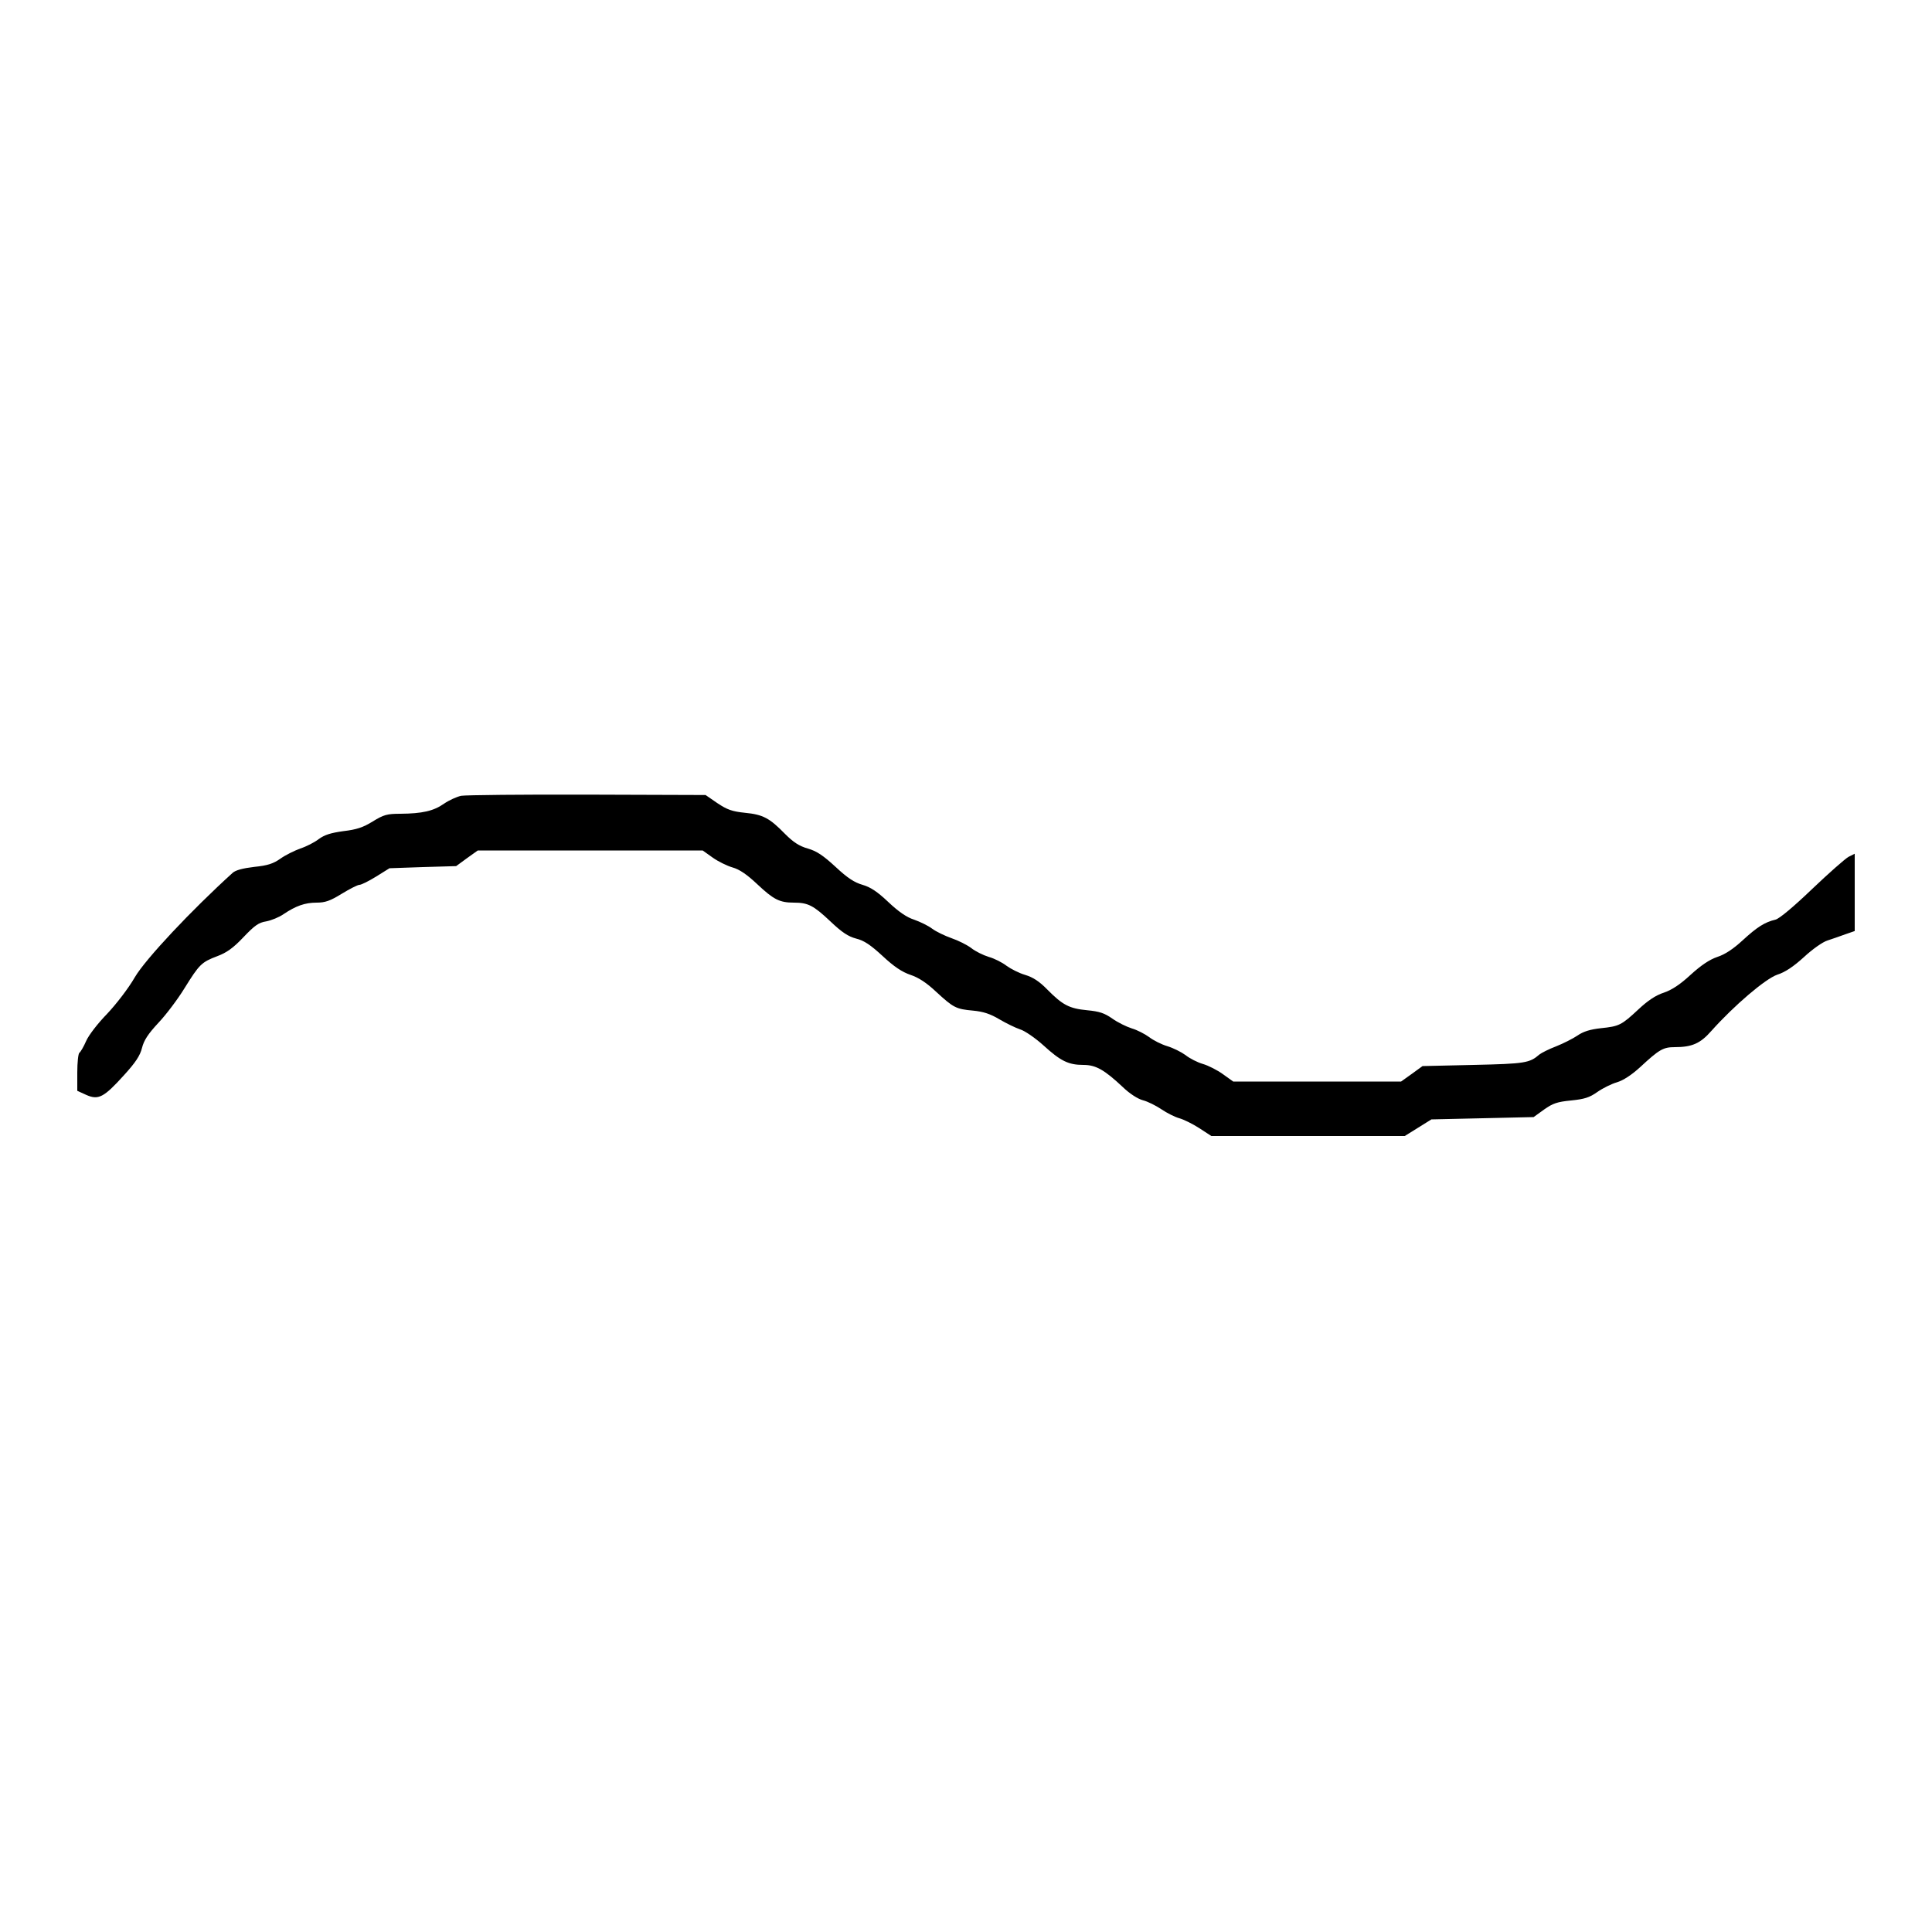
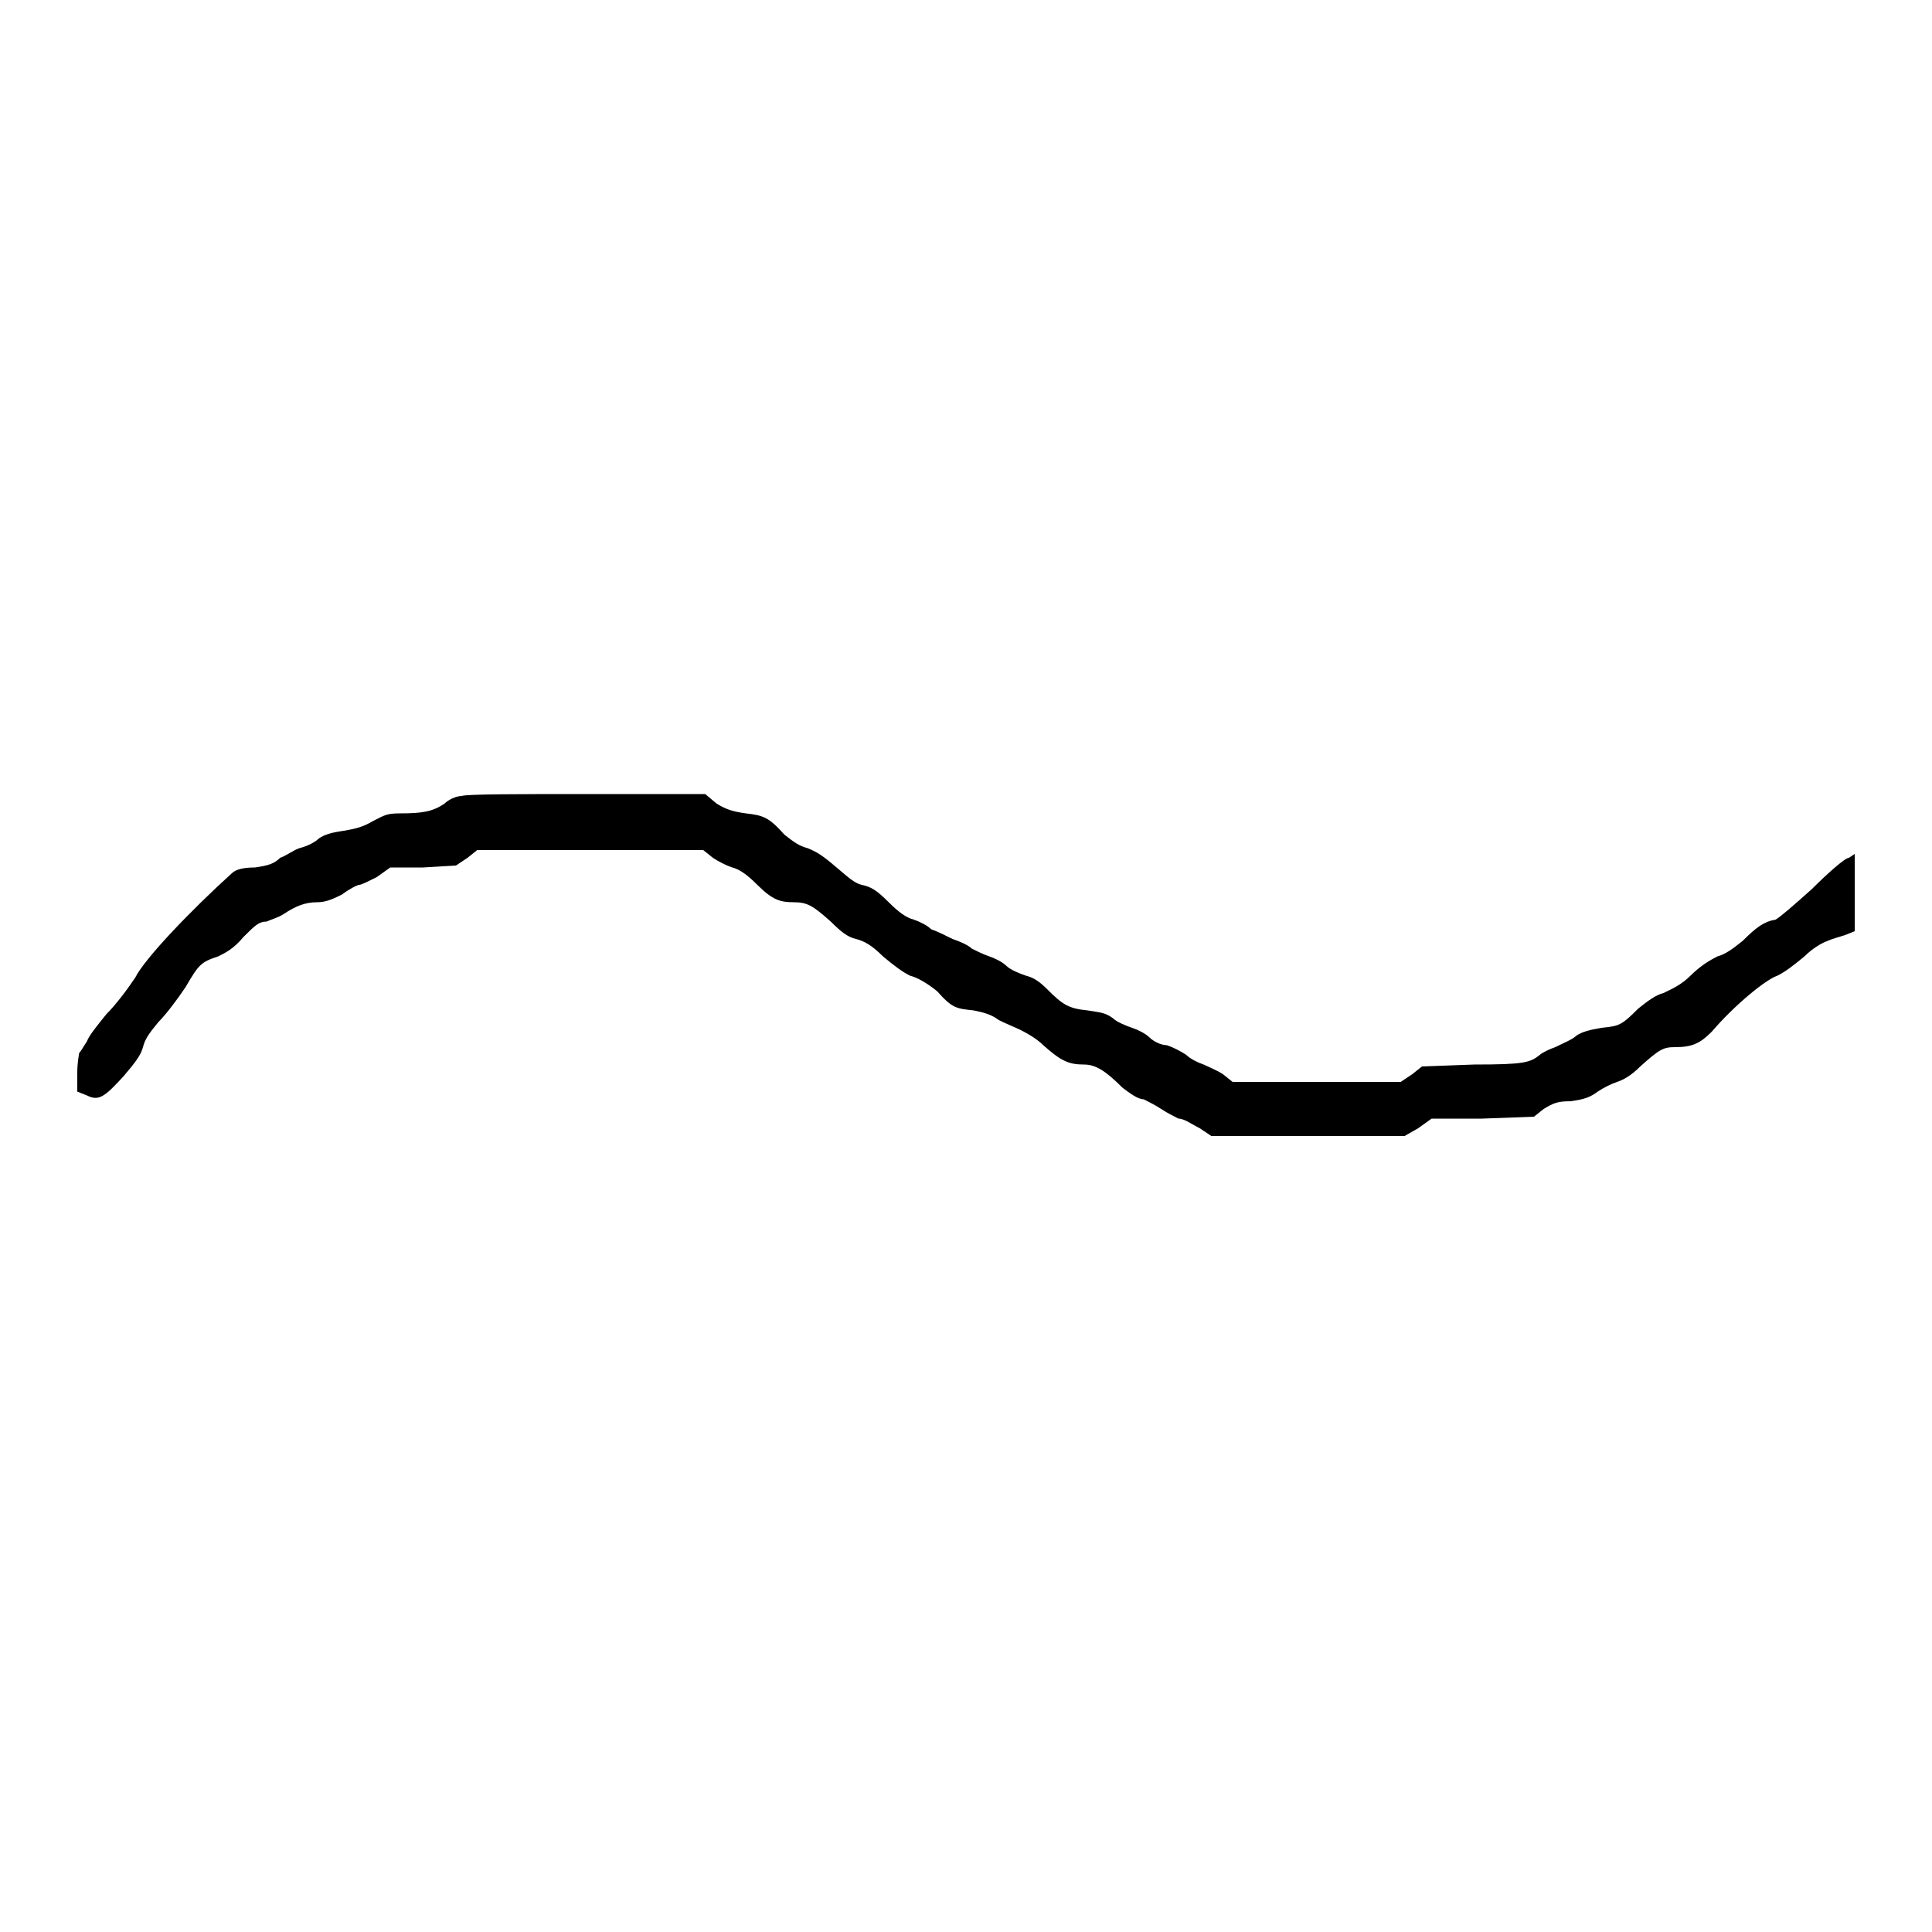
<svg xmlns="http://www.w3.org/2000/svg" viewBox="0 0 100 100">
-   <path d="M23.87 41.19C23.64 41.24 23.24 41.42 22.98 41.6 22.44 41.98 21.85 42.11 20.73 42.12 20.03 42.12 19.86 42.17 19.29 42.52 18.79 42.83 18.45 42.94 17.77 43.02 17.12 43.11 16.8 43.21 16.5 43.43 16.28 43.6 15.85 43.82 15.54 43.92 15.24 44.03 14.77 44.26 14.52 44.44 14.15 44.7 13.86 44.8 13.16 44.87 12.57 44.94 12.19 45.04 12.04 45.18 9.92 47.1 7.53 49.64 6.98 50.58 6.64 51.17 6.01 51.98 5.54 52.48 5.07 52.96 4.59 53.58 4.46 53.88 4.33 54.18 4.17 54.45 4.11 54.49 4.05 54.53 4 54.99 4 55.51L4 56.46 4.46 56.67C5.09 56.95 5.37 56.81 6.41 55.66 7.02 54.99 7.25 54.64 7.35 54.24 7.45 53.84 7.67 53.51 8.2 52.94 8.59 52.53 9.2 51.72 9.55 51.15 10.32 49.91 10.43 49.8 11.25 49.49 11.73 49.31 12.07 49.07 12.6 48.51 13.18 47.9 13.39 47.75 13.78 47.69 14.04 47.64 14.44 47.48 14.67 47.32 15.31 46.89 15.78 46.72 16.39 46.72 16.83 46.72 17.09 46.63 17.69 46.26 18.1 46.01 18.51 45.8 18.6 45.8 18.7 45.8 19.08 45.61 19.47 45.37L20.16 44.94 21.88 44.88 23.61 44.83 24.17 44.42 24.73 44.02 30.55 44.02 36.37 44.02 36.89 44.39C37.17 44.59 37.64 44.82 37.92 44.9 38.28 45 38.67 45.27 39.2 45.77 40.04 46.56 40.35 46.72 41.09 46.72 41.82 46.72 42.1 46.86 42.98 47.69 43.58 48.26 43.9 48.47 44.31 48.58 44.72 48.68 45.05 48.9 45.68 49.48 46.28 50.04 46.69 50.31 47.13 50.46 47.55 50.6 47.96 50.87 48.45 51.33 49.35 52.16 49.48 52.23 50.37 52.31 50.9 52.36 51.26 52.48 51.73 52.76 52.07 52.96 52.56 53.2 52.8 53.28 53.04 53.35 53.59 53.73 54.01 54.11 54.9 54.92 55.3 55.12 56.08 55.12 56.72 55.12 57.16 55.37 58.12 56.27 58.46 56.6 58.89 56.88 59.16 56.95 59.4 57.01 59.84 57.23 60.12 57.42 60.4 57.61 60.82 57.82 61.04 57.88 61.26 57.94 61.73 58.17 62.07 58.39L62.7 58.8 67.7 58.8 72.71 58.8 73.4 58.37 74.09 57.94 76.74 57.88 79.38 57.82 79.92 57.43C80.37 57.11 80.6 57.03 81.32 56.96 82.01 56.89 82.27 56.81 82.68 56.52 82.95 56.33 83.41 56.1 83.69 56.02 84.02 55.92 84.44 55.65 84.9 55.23 85.88 54.32 86.09 54.2 86.68 54.2 87.58 54.2 88.01 54.01 88.58 53.36 89.76 52.04 91.38 50.66 91.99 50.45 92.4 50.32 92.83 50.03 93.37 49.54 93.81 49.13 94.35 48.75 94.59 48.68 94.83 48.6 95.24 48.46 95.51 48.36L96 48.19 96 46.19 96 44.19 95.68 44.35C95.5 44.45 94.65 45.2 93.79 46.02 92.84 46.93 92.1 47.55 91.9 47.6 91.34 47.73 90.94 47.99 90.2 48.67 89.71 49.12 89.29 49.4 88.89 49.53 88.48 49.67 88.05 49.96 87.5 50.46 86.96 50.96 86.53 51.24 86.12 51.38 85.71 51.51 85.29 51.79 84.81 52.24 83.92 53.07 83.81 53.12 82.86 53.22 82.31 53.28 81.95 53.39 81.65 53.6 81.41 53.76 80.92 54.01 80.54 54.16 80.17 54.3 79.78 54.5 79.68 54.58 79.17 55.02 78.95 55.06 76.28 55.12L73.63 55.18 73.08 55.58 72.52 55.98 68.17 55.98 63.83 55.98 63.3 55.6C63.01 55.39 62.54 55.15 62.26 55.07 61.98 54.99 61.57 54.78 61.36 54.61 61.14 54.45 60.72 54.24 60.42 54.15 60.12 54.06 59.7 53.85 59.48 53.68 59.26 53.52 58.86 53.31 58.58 53.23 58.3 53.14 57.85 52.92 57.57 52.72 57.17 52.44 56.91 52.35 56.27 52.29 55.34 52.2 55 52.02 54.2 51.21 53.79 50.79 53.46 50.58 53.06 50.46 52.75 50.37 52.32 50.15 52.1 49.99 51.88 49.82 51.47 49.61 51.18 49.53 50.89 49.44 50.48 49.24 50.27 49.07 50.06 48.91 49.6 48.68 49.25 48.56 48.91 48.44 48.45 48.22 48.25 48.07 48.04 47.91 47.62 47.71 47.31 47.6 46.93 47.48 46.51 47.19 45.98 46.69 45.41 46.15 45.06 45.92 44.65 45.8 44.23 45.68 43.87 45.45 43.25 44.87 42.61 44.28 42.27 44.05 41.81 43.92 41.36 43.79 41.06 43.59 40.63 43.16 39.83 42.34 39.49 42.16 38.56 42.07 37.89 42 37.64 41.91 37.13 41.57L36.52 41.15 30.41 41.13C27.05 41.12 24.11 41.15 23.87 41.19" fill="currentColor" fill-rule="evenodd" />
+   <path d="M23.9 41.2C23.6 41.2 23.2 41.4 23 41.6 22.4 42 21.9 42.1 20.7 42.1 20 42.1 19.9 42.2 19.3 42.5 18.8 42.8 18.4 42.9 17.8 43 17.1 43.1 16.8 43.2 16.5 43.4 16.3 43.6 15.9 43.8 15.5 43.9 15.2 44 14.8 44.3 14.5 44.4 14.2 44.7 13.9 44.8 13.2 44.9 12.6 44.9 12.2 45 12 45.2 9.9 47.1 7.5 49.6 7 50.6 6.6 51.2 6 52 5.5 52.5 5.1 53 4.6 53.6 4.5 53.9 4.3 54.2 4.2 54.4 4.1 54.5 4.1 54.5 4 55 4 55.5L4 56.5 4.5 56.7C5.1 57 5.4 56.8 6.4 55.7 7 55 7.3 54.6 7.4 54.2 7.5 53.8 7.7 53.5 8.2 52.9 8.6 52.5 9.2 51.7 9.6 51.1 10.3 49.9 10.4 49.8 11.3 49.5 11.7 49.3 12.1 49.1 12.6 48.5 13.2 47.9 13.4 47.7 13.8 47.7 14 47.6 14.4 47.5 14.7 47.3 15.3 46.9 15.8 46.7 16.4 46.7 16.8 46.7 17.1 46.6 17.7 46.3 18.1 46 18.5 45.8 18.6 45.8 18.7 45.8 19.1 45.6 19.5 45.4L20.2 44.9 21.9 44.9 23.6 44.8 24.2 44.4 24.7 44 30.5 44 36.4 44 36.9 44.4C37.2 44.6 37.6 44.8 37.9 44.9 38.3 45 38.7 45.3 39.2 45.8 40 46.6 40.4 46.7 41.1 46.7 41.8 46.7 42.1 46.9 43 47.7 43.6 48.3 43.9 48.5 44.3 48.6 44.7 48.7 45.1 48.9 45.7 49.5 46.3 50 46.7 50.3 47.1 50.5 47.5 50.6 48 50.9 48.5 51.3 49.3 52.2 49.5 52.2 50.4 52.3 50.9 52.4 51.3 52.5 51.7 52.8 52.1 53 52.6 53.2 52.8 53.3 53 53.4 53.6 53.7 54 54.1 54.9 54.9 55.3 55.1 56.1 55.1 56.7 55.1 57.2 55.4 58.1 56.3 58.5 56.6 58.9 56.9 59.2 56.9 59.4 57 59.8 57.2 60.1 57.4 60.4 57.6 60.8 57.8 61 57.9 61.3 57.9 61.7 58.2 62.1 58.4L62.7 58.8 67.7 58.8 72.7 58.8 73.4 58.4 74.1 57.9 76.7 57.9 79.4 57.8 79.9 57.4C80.4 57.1 80.6 57 81.3 57 82 56.9 82.3 56.8 82.7 56.5 83 56.3 83.4 56.1 83.7 56 84 55.9 84.4 55.7 84.9 55.2 85.9 54.3 86.1 54.2 86.7 54.2 87.6 54.2 88 54 88.6 53.4 89.8 52 91.4 50.7 92 50.5 92.4 50.3 92.8 50 93.4 49.5 93.8 49.1 94.3 48.8 94.6 48.7 94.8 48.6 95.2 48.5 95.5 48.4L96 48.2 96 46.2 96 44.2 95.7 44.4C95.5 44.4 94.6 45.2 93.8 46 92.8 46.9 92.1 47.5 91.9 47.6 91.3 47.7 90.9 48 90.2 48.7 89.7 49.1 89.3 49.4 88.9 49.5 88.5 49.7 88 50 87.5 50.5 87 51 86.5 51.2 86.1 51.4 85.7 51.5 85.3 51.8 84.8 52.2 83.9 53.1 83.8 53.1 82.9 53.2 82.3 53.3 81.9 53.4 81.6 53.6 81.4 53.8 80.9 54 80.5 54.2 80.2 54.3 79.8 54.5 79.7 54.6 79.2 55 78.9 55.1 76.3 55.1L73.6 55.2 73.1 55.6 72.5 56 68.2 56 63.8 56 63.3 55.6C63 55.4 62.5 55.2 62.3 55.1 62 55 61.6 54.8 61.4 54.6 61.1 54.4 60.7 54.2 60.4 54.1 60.1 54.1 59.7 53.9 59.5 53.7 59.3 53.5 58.9 53.3 58.6 53.2 58.3 53.1 57.8 52.9 57.6 52.7 57.2 52.4 56.9 52.4 56.3 52.3 55.3 52.2 55 52 54.2 51.2 53.8 50.8 53.5 50.6 53.1 50.5 52.8 50.4 52.3 50.2 52.1 50 51.9 49.8 51.5 49.6 51.2 49.5 50.9 49.4 50.5 49.2 50.3 49.1 50.1 48.9 49.6 48.7 49.3 48.6 48.9 48.4 48.5 48.2 48.2 48.1 48 47.9 47.6 47.7 47.3 47.6 46.9 47.5 46.5 47.2 46 46.7 45.4 46.1 45.1 45.9 44.6 45.8 44.2 45.7 43.9 45.4 43.3 44.9 42.6 44.3 42.3 44.1 41.8 43.9 41.4 43.8 41.1 43.6 40.6 43.2 39.8 42.3 39.5 42.2 38.6 42.1 37.9 42 37.6 41.9 37.1 41.6L36.5 41.1 30.4 41.1C27 41.1 24.1 41.1 23.9 41.2" fill="currentColor" fill-rule="evenodd" />
</svg>
